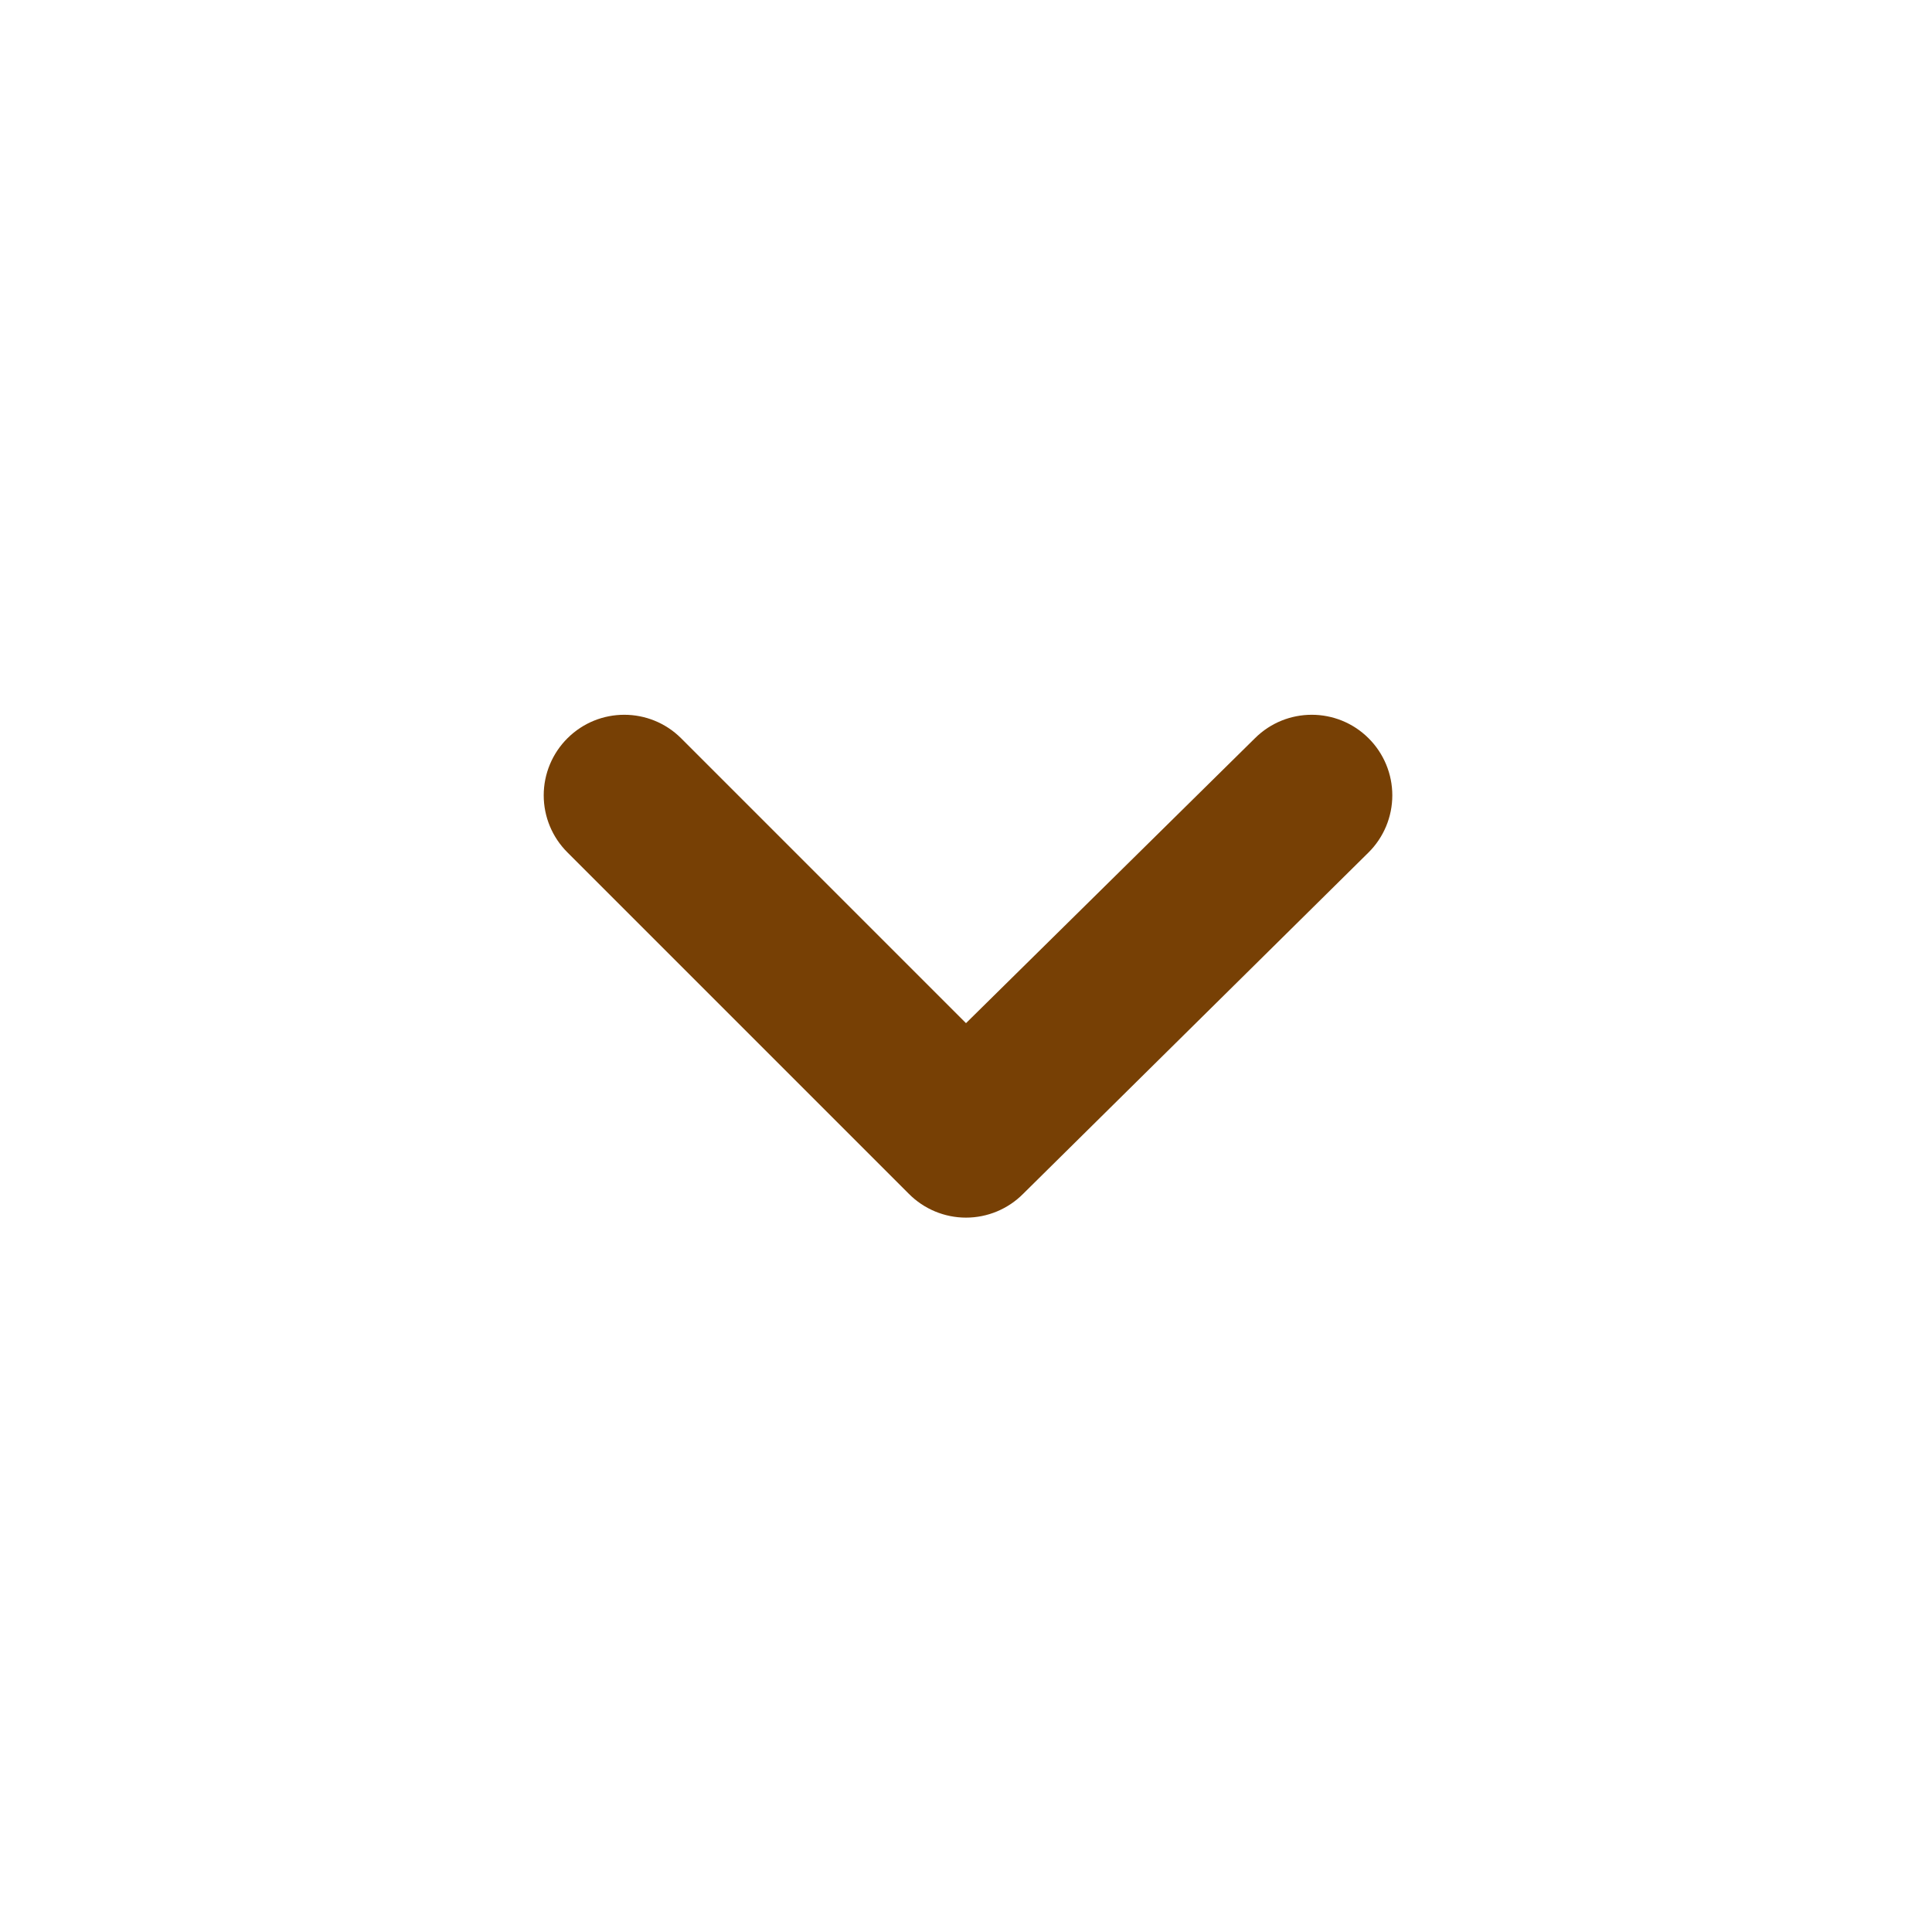
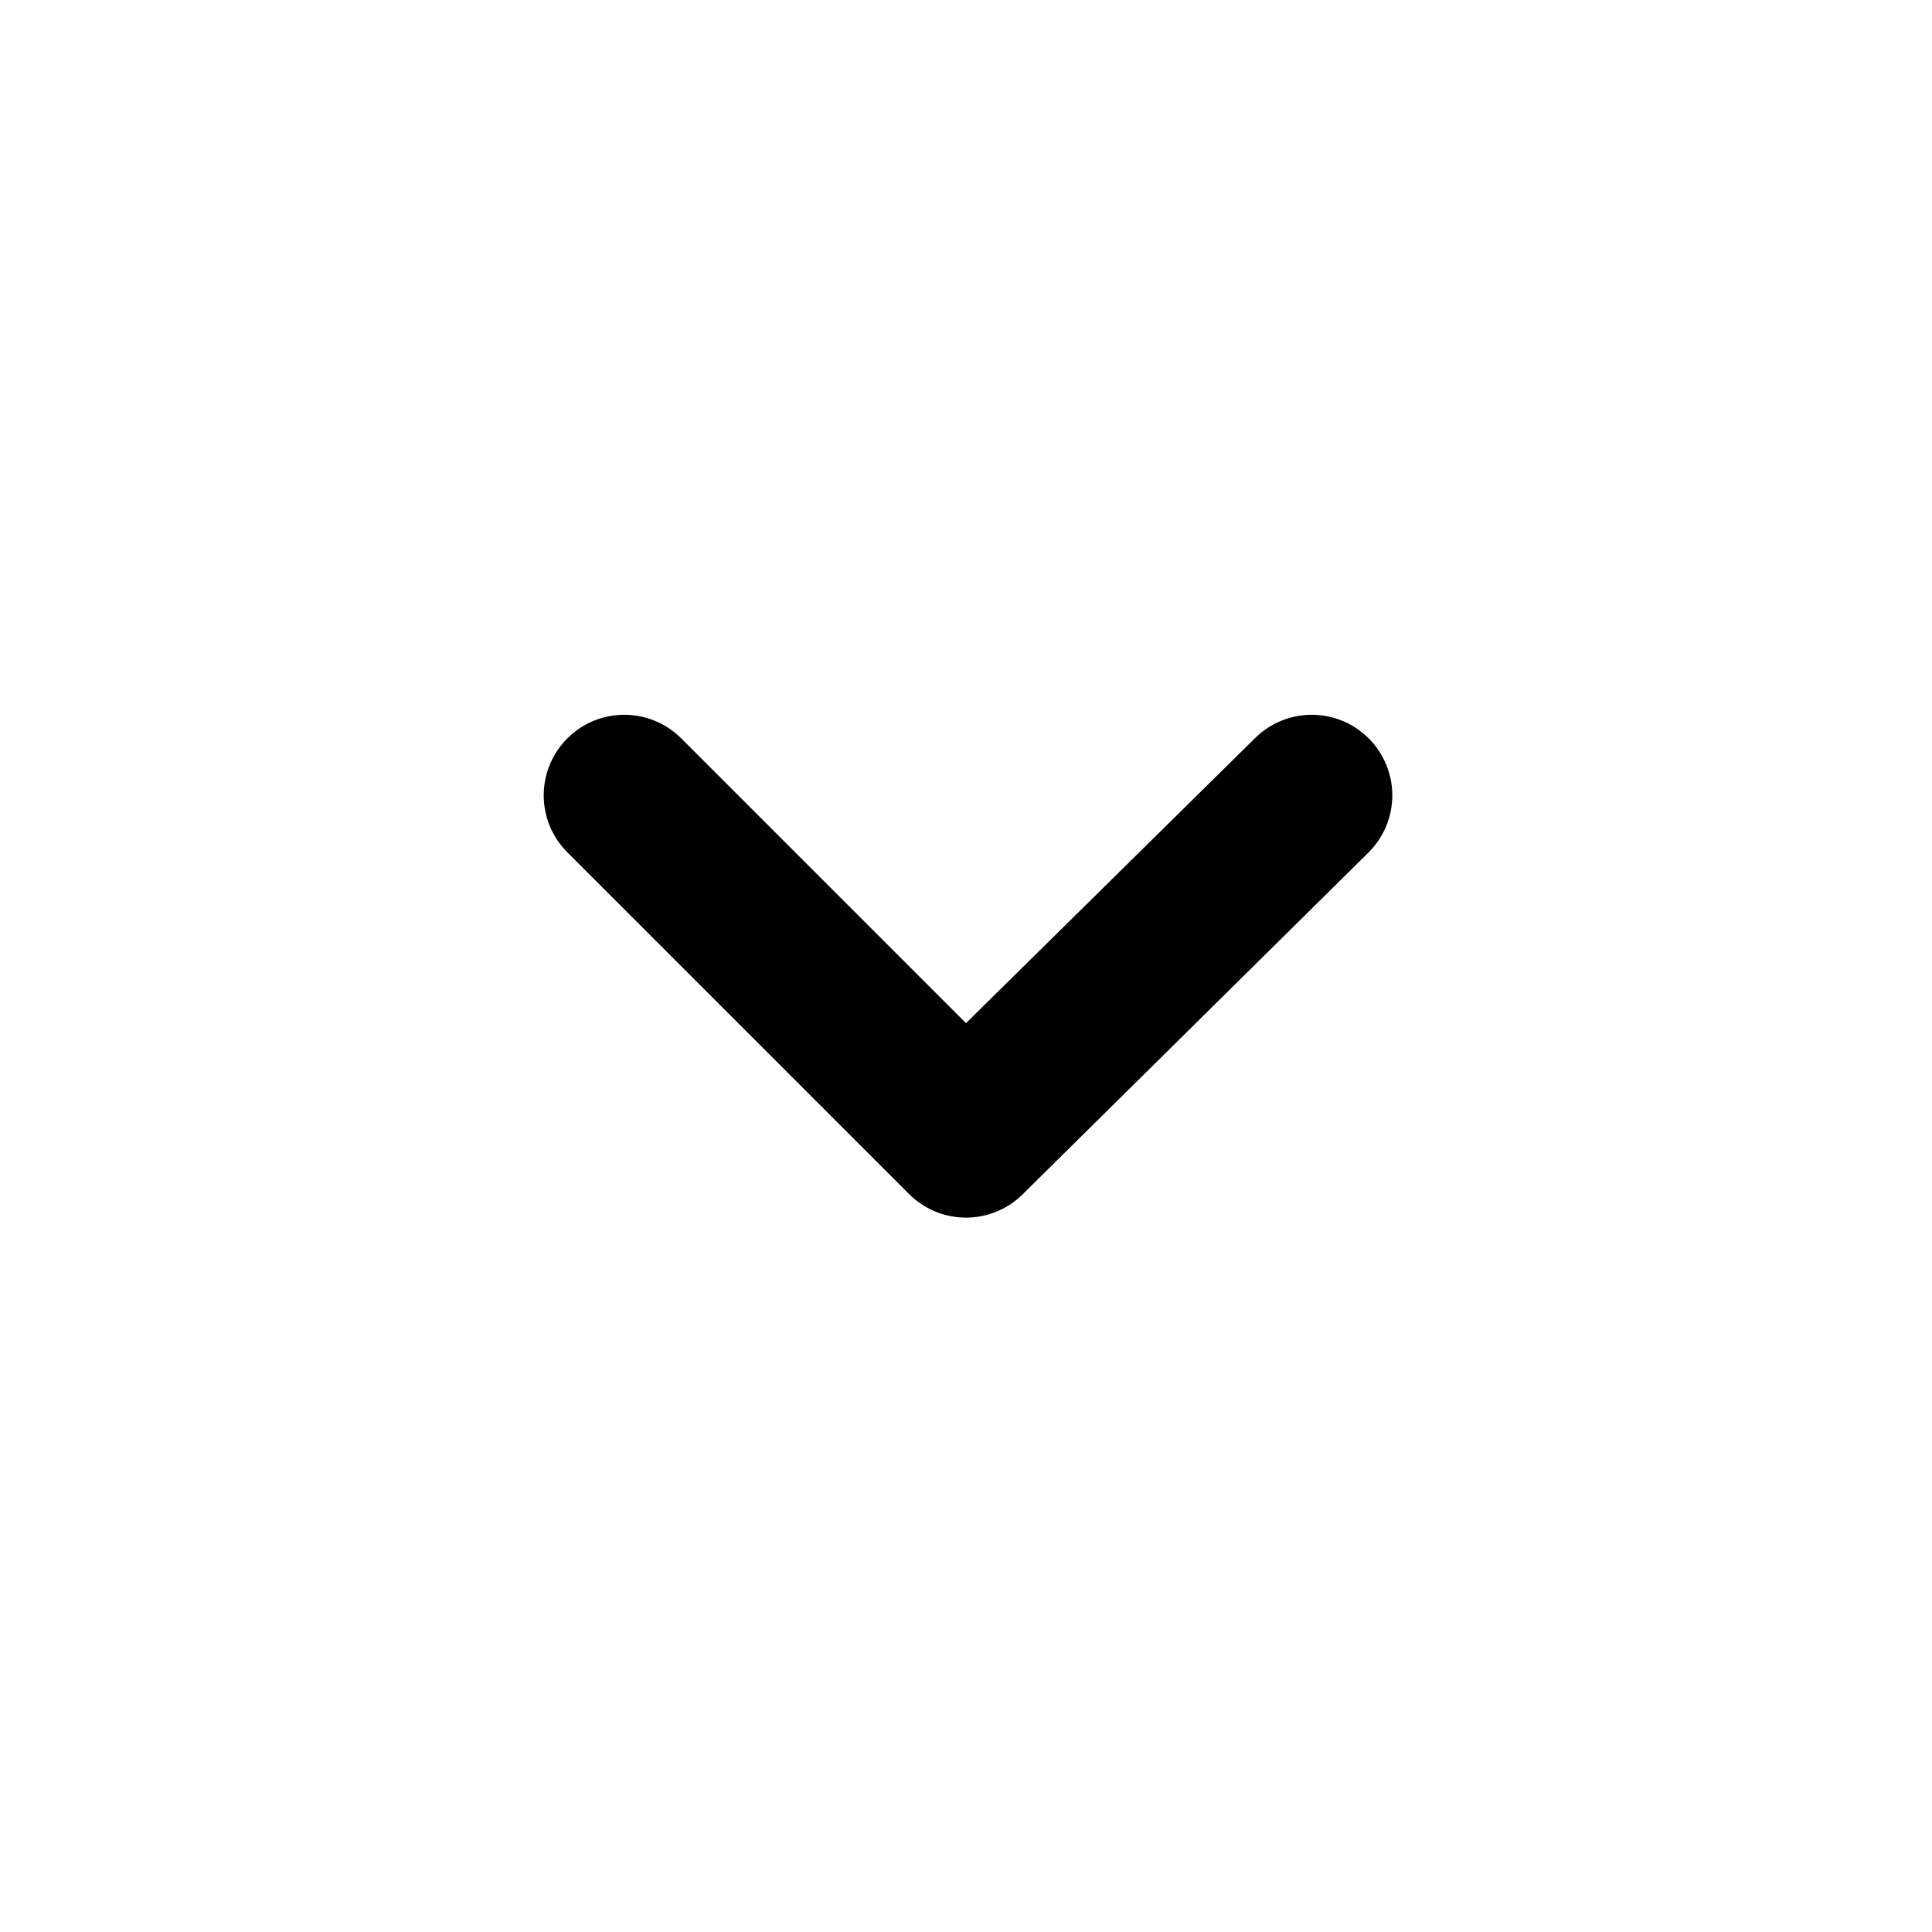
<svg xmlns="http://www.w3.org/2000/svg" viewBox="0 0 24 24">
-   <path fill="#774005" d="M17,9.17a1,1,0,0,0-1.41,0L12,12.71,8.46,9.17a1,1,0,0,0-1.41,0,1,1,0,0,0,0,1.42l4.24,4.24a1,1,0,0,0,1.42,0L17,10.59A1,1,0,0,0,17,9.17Z" />
+   <path d="M17,9.17a1,1,0,0,0-1.41,0L12,12.71,8.46,9.17a1,1,0,0,0-1.41,0,1,1,0,0,0,0,1.42l4.24,4.24a1,1,0,0,0,1.42,0L17,10.59A1,1,0,0,0,17,9.17Z" />
</svg>
